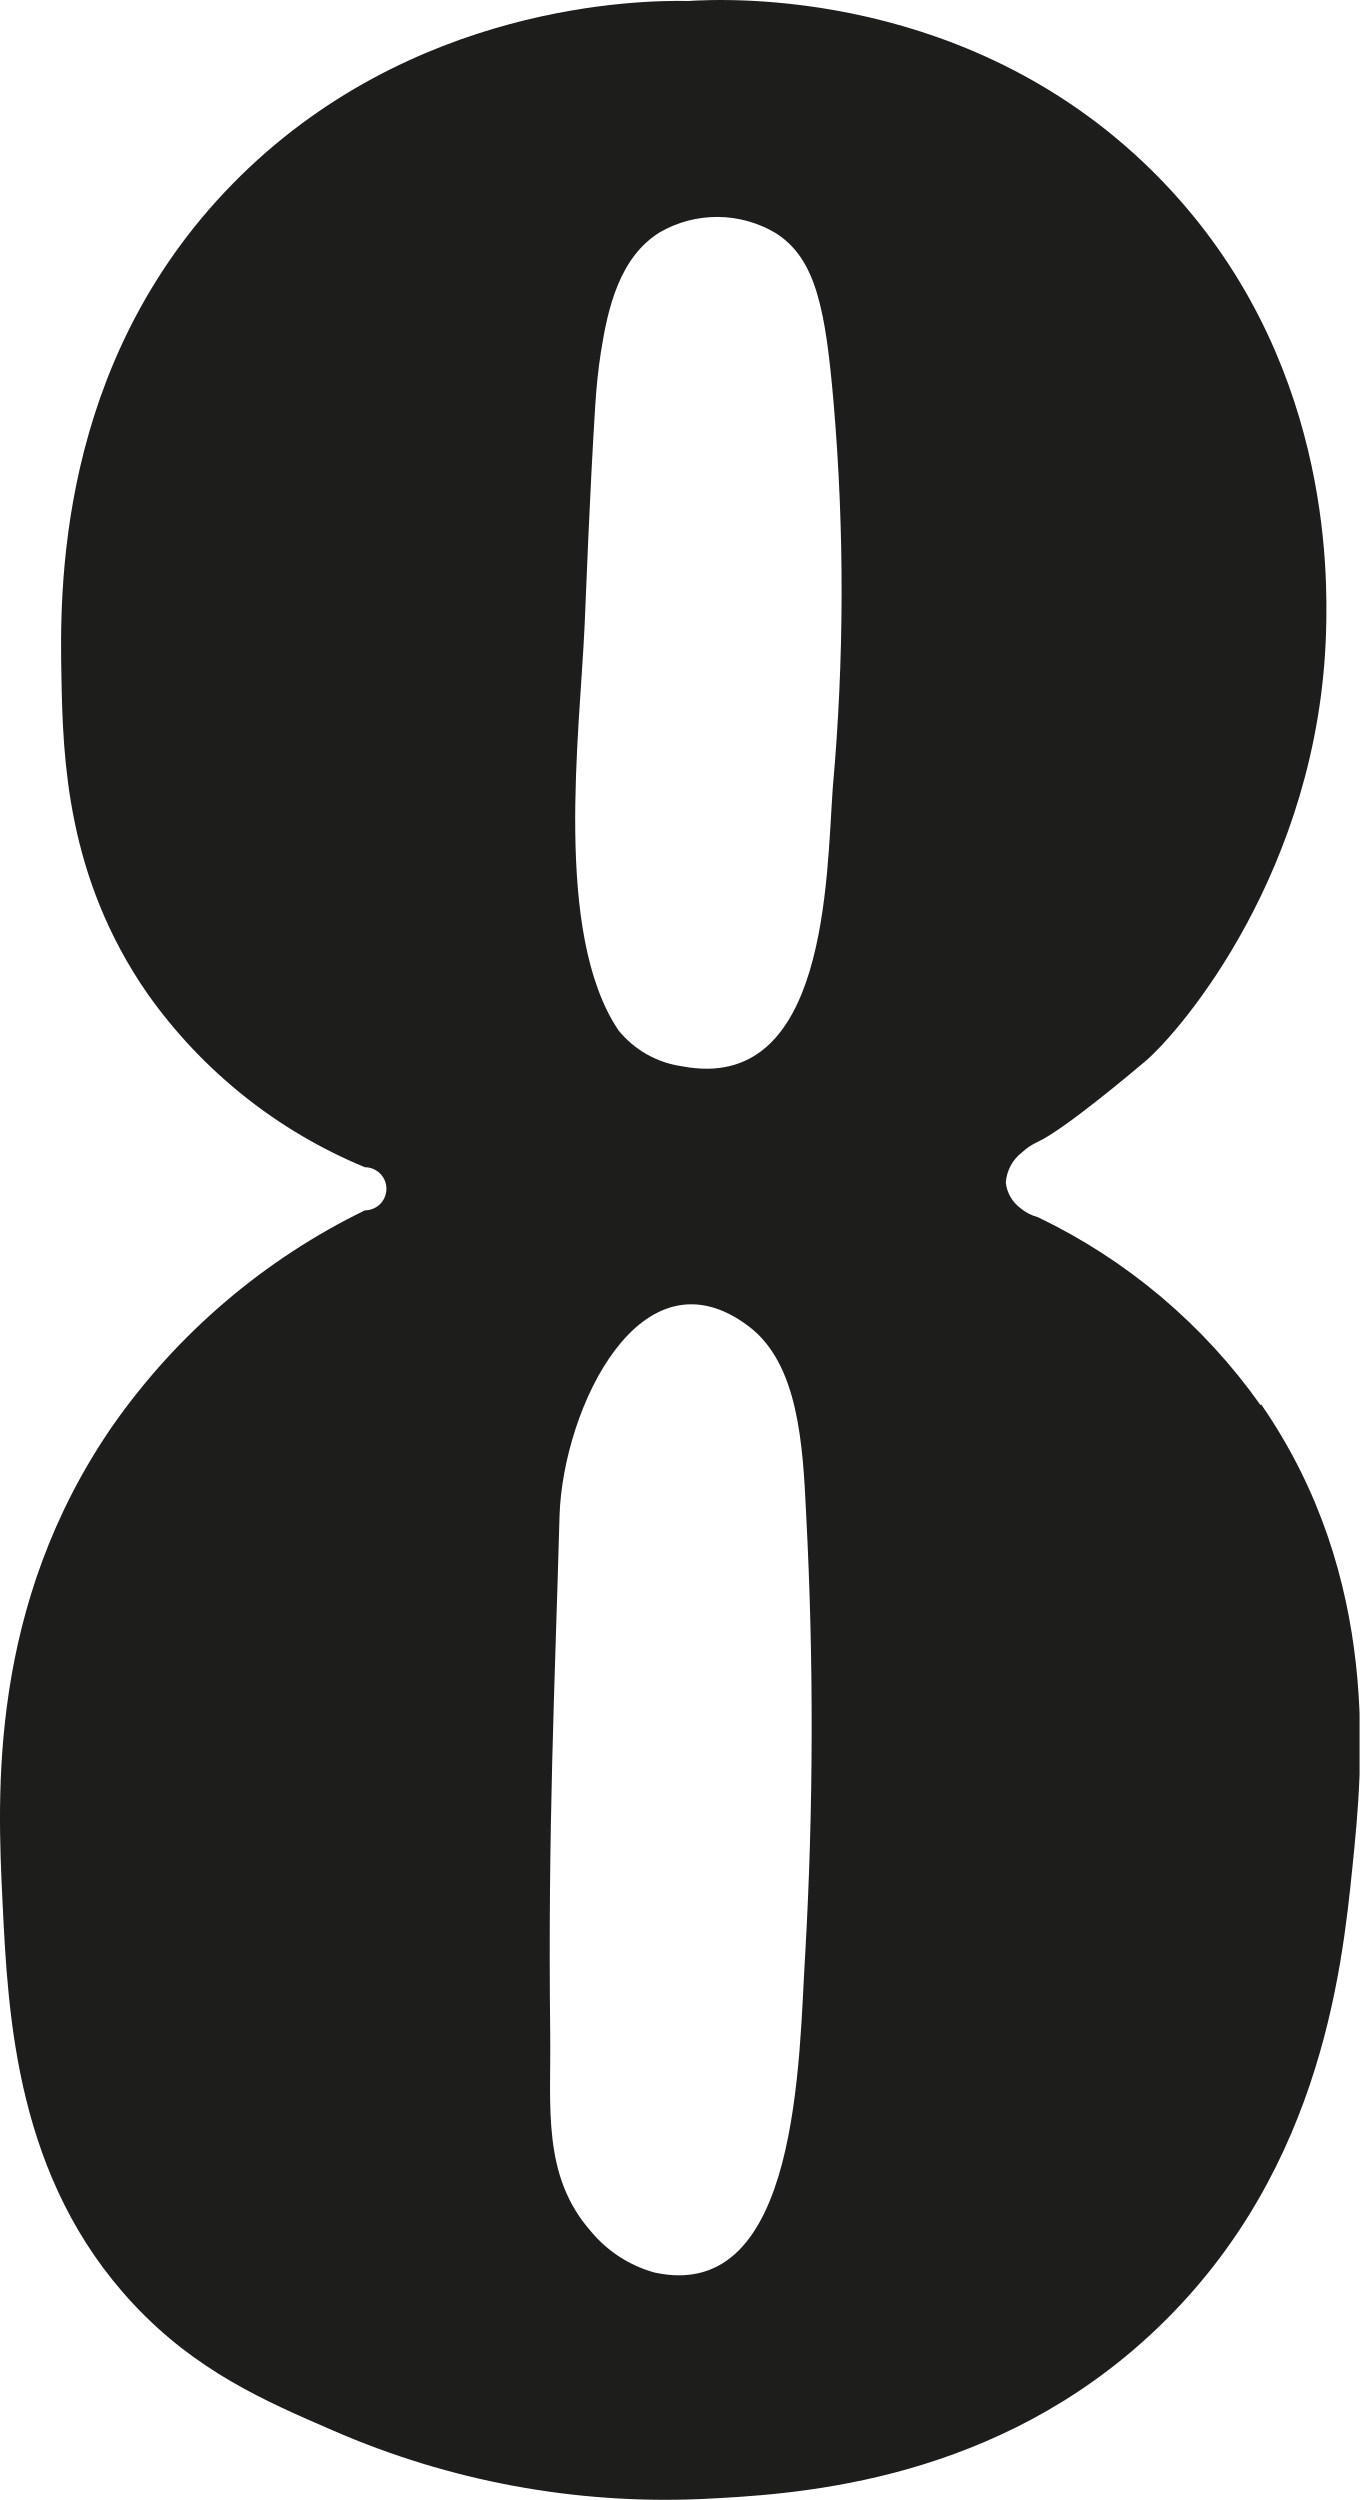
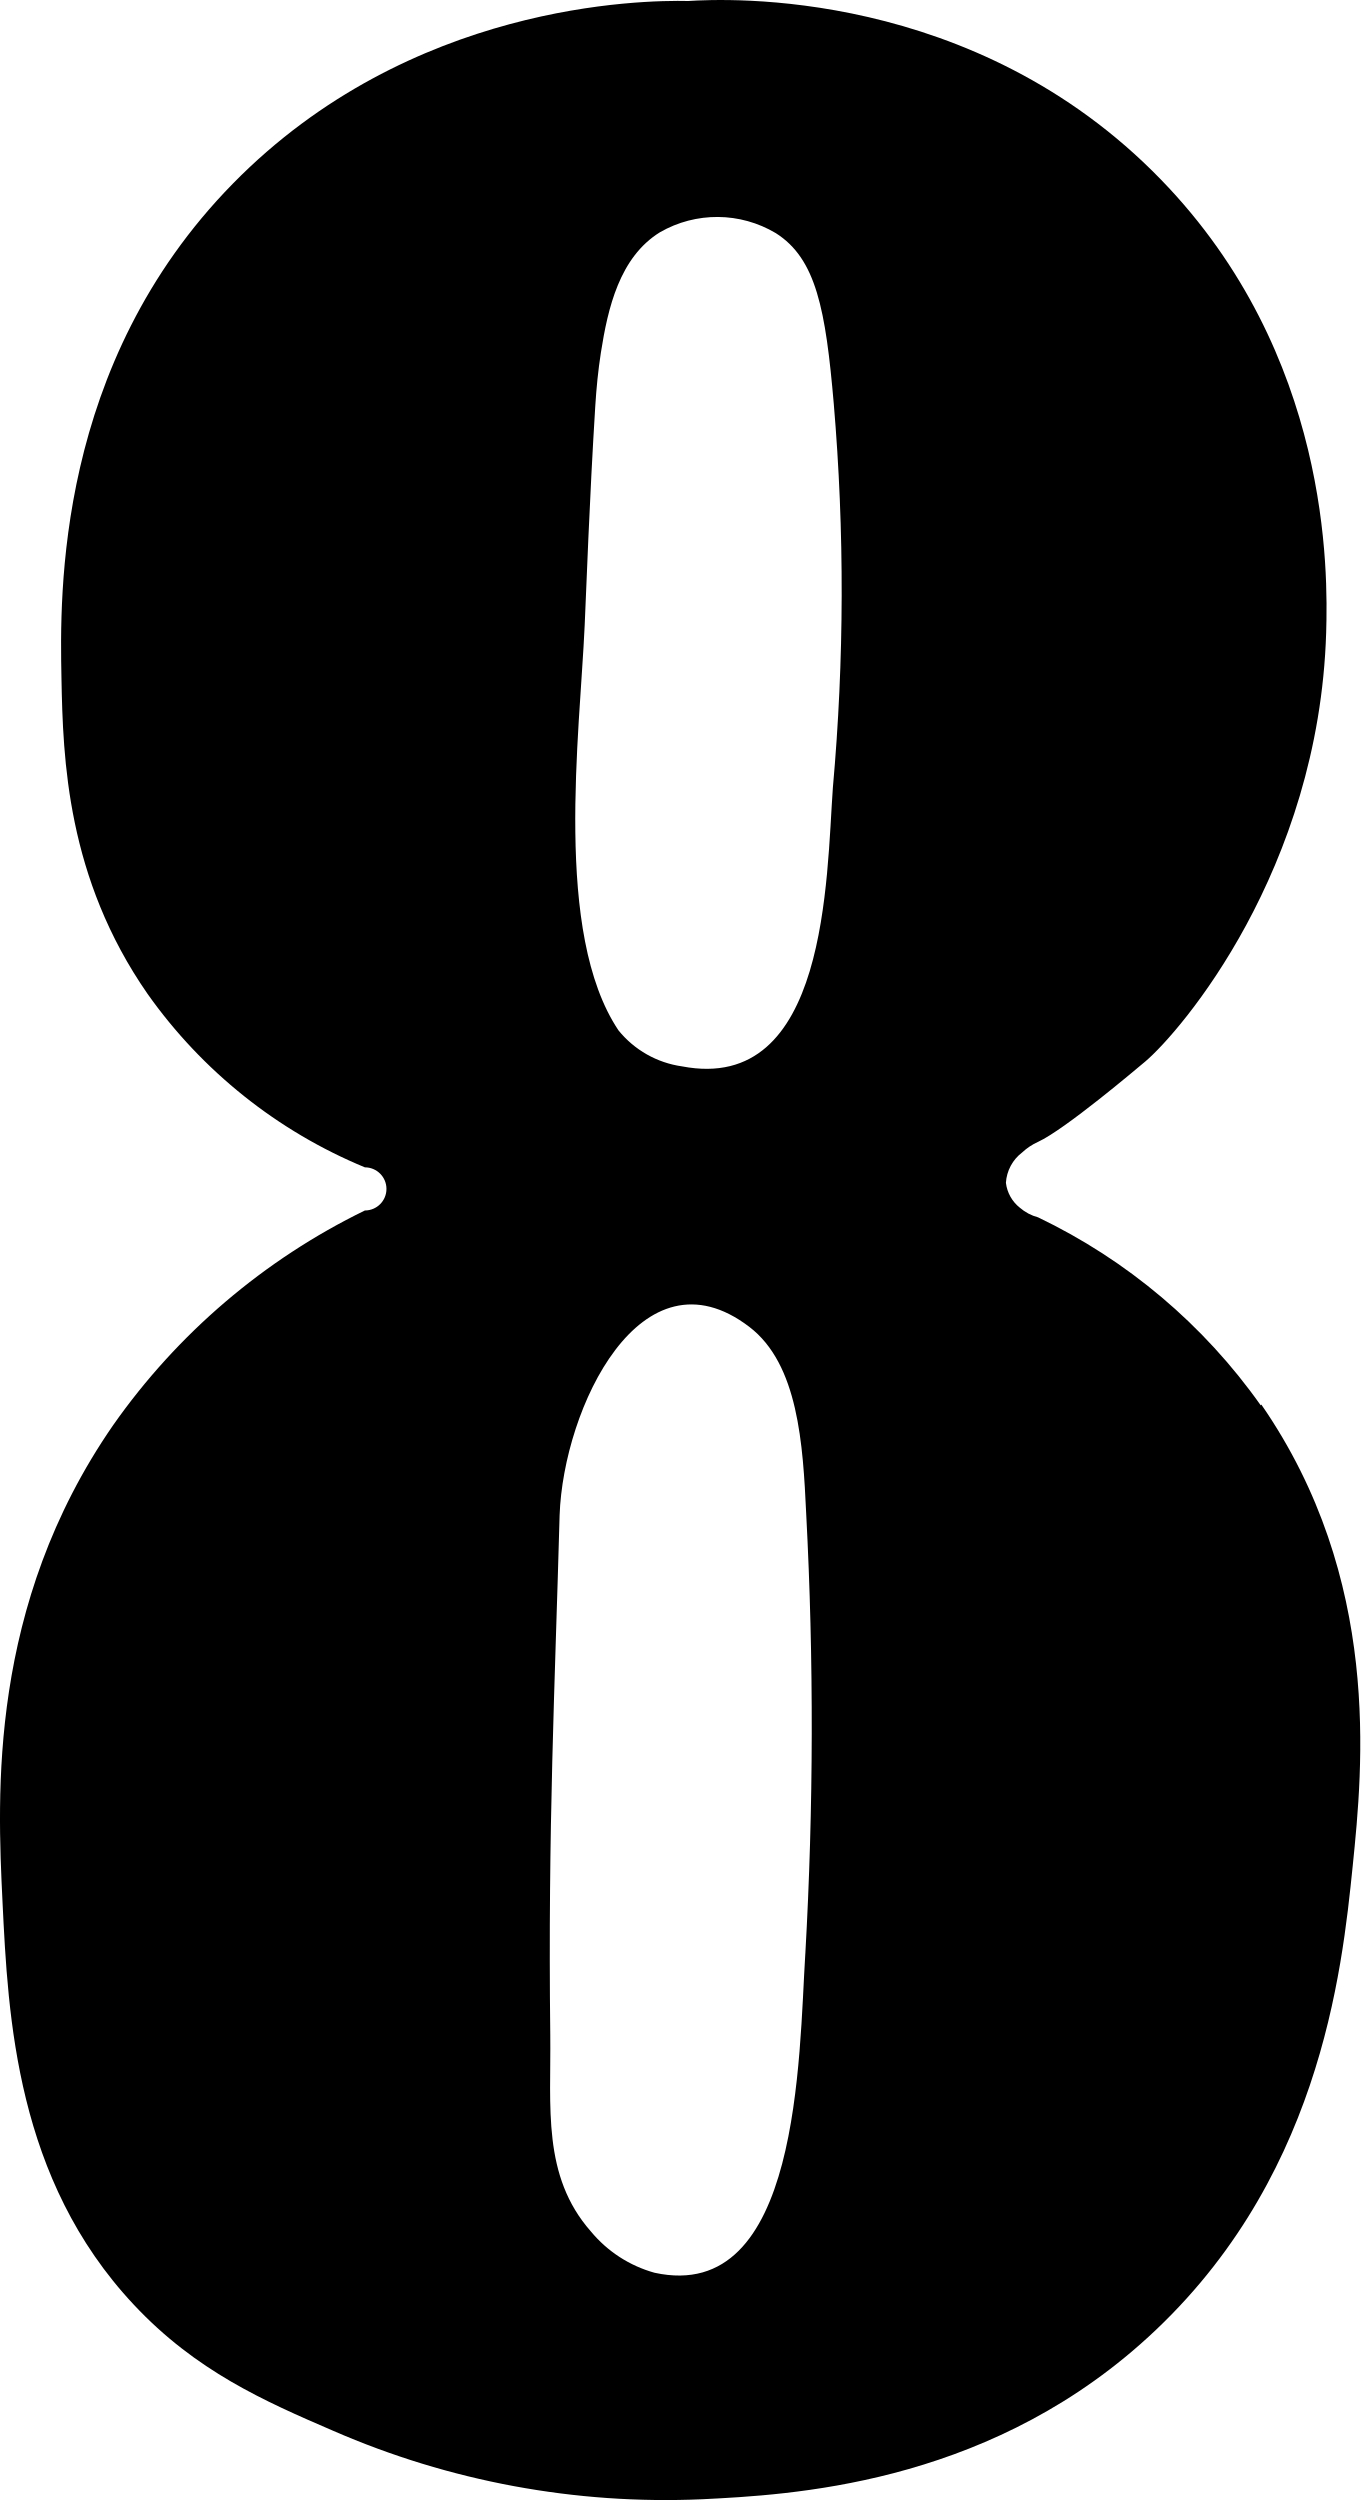
- <svg xmlns="http://www.w3.org/2000/svg" width="109.07" height="200.56" viewBox="0 0 109.07 200.56">
-   <defs>
-     <style>.a{fill:none;}.b{clip-path:url(#a);}.c{fill:#1d1d1b;}</style>
-     <clipPath id="a" transform="translate(0 0)">
-       <rect class="a" width="109.07" height="200.56" />
-     </clipPath>
-   </defs>
-   <g class="b">
-     <path class="c" d="M66.81,63.18c-.52,7.21-.4,24.6-12.1,22.36a8,8,0,0,1-5.1-2.89c-5.22-7.8-3.1-23.73-2.71-32.48.12-2.65.39-10.22.85-17.59.09-1.44.23-2.87.45-4.29.56-3.57,1.49-7.65,4.74-9.66a9.19,9.19,0,0,1,9.29.07c3.25,2.06,4,6.15,4.65,13.67a177,177,0,0,1-.07,30.81M64.6,156.7c-.52,8.26-.4,28.17-12.1,25.61A10.15,10.15,0,0,1,47.4,179c-3.93-4.46-3.19-10-3.26-15.77-.19-16.7.37-27.8.75-41.69.3-8.6,6.55-21.71,15.21-15.11,3.94,3,4.31,9.43,4.57,15a324.74,324.74,0,0,1-.07,35.3m36.53-44A46.53,46.53,0,0,0,83.27,97.65a3.69,3.69,0,0,1-1.46-.77,2.94,2.94,0,0,1-1.12-2A3.33,3.33,0,0,1,82,92.44a4.67,4.67,0,0,1,1.26-.84c2.17-1,7.89-5.85,8.61-6.45,2.83-2.4,13.93-15.33,14.51-34.41.14-4.79.38-22.28-13.24-36.32C78.14-1.06,58.18-.11,55.21.08,51.5,0,32.9.23,18.68,14.73S4.8,47.7,4.93,54.4c.12,6.5.43,16,6.91,25.33A40.1,40.1,0,0,0,29.27,93.64a1.73,1.73,0,1,1,0,3.46,53.06,53.06,0,0,0-20.2,17.23C-.95,128.82-.21,144,.2,152.53c.45,9.3,1.09,22.27,10.53,32.34,5,5.34,10.48,7.74,16,10.12a66.62,66.62,0,0,0,29.59,5.49c7-.35,22.29-1.1,35.13-12.42,14.44-12.73,16.19-29.89,17.06-38.39.8-7.88,2.35-23-7.33-37" transform="translate(0 0)" />
-   </g>
+ <svg xmlns="http://www.w3.org/2000/svg" width="109.12" height="200.54" viewBox="0 0 109.12 200.54">
+   <path d="M66.81,63.18c-.52,7.21-.4,24.6-12.1,22.36a8,8,0,0,1-5.1-2.89c-5.22-7.8-3.1-23.73-2.71-32.48.12-2.65.39-10.22.85-17.59.09-1.44.23-2.87.45-4.29.56-3.57,1.49-7.65,4.74-9.66a9.19,9.19,0,0,1,9.29.07c3.25,2.06,4,6.15,4.65,13.67a177.11,177.11,0,0,1-.07,30.81M64.6,156.7c-.52,8.26-.4,28.17-12.1,25.61A10.15,10.15,0,0,1,47.4,179c-3.93-4.46-3.19-10-3.26-15.77-.19-16.7.37-27.8.75-41.69.3-8.6,6.55-21.71,15.21-15.11,3.94,3,4.31,9.43,4.57,15a324.74,324.74,0,0,1-.07,35.3m36.53-44A46.41,46.41,0,0,0,83.27,97.65a3.67,3.67,0,0,1-1.46-.77,3,3,0,0,1-1.12-2A3.31,3.31,0,0,1,82,92.44a4.62,4.62,0,0,1,1.26-.84c2.17-1,7.89-5.85,8.61-6.45,2.83-2.4,13.93-15.33,14.51-34.41.14-4.79.38-22.28-13.24-36.32C78.14-1.06,58.18-.11,55.21.08,51.5,0,32.9.23,18.68,14.73S4.8,47.7,4.93,54.4c.12,6.5.43,16,6.91,25.33A40.14,40.14,0,0,0,29.27,93.64a1.73,1.73,0,1,1,0,3.46h0a53.09,53.09,0,0,0-20.2,17.23C-.95,128.82-.21,144,.2,152.53c.45,9.3,1.09,22.27,10.53,32.34,5,5.34,10.48,7.74,16,10.12a66.7,66.7,0,0,0,29.59,5.49c7-.35,22.29-1.1,35.13-12.42,14.44-12.73,16.19-29.89,17.06-38.39.8-7.88,2.35-23-7.33-37" />
</svg>
